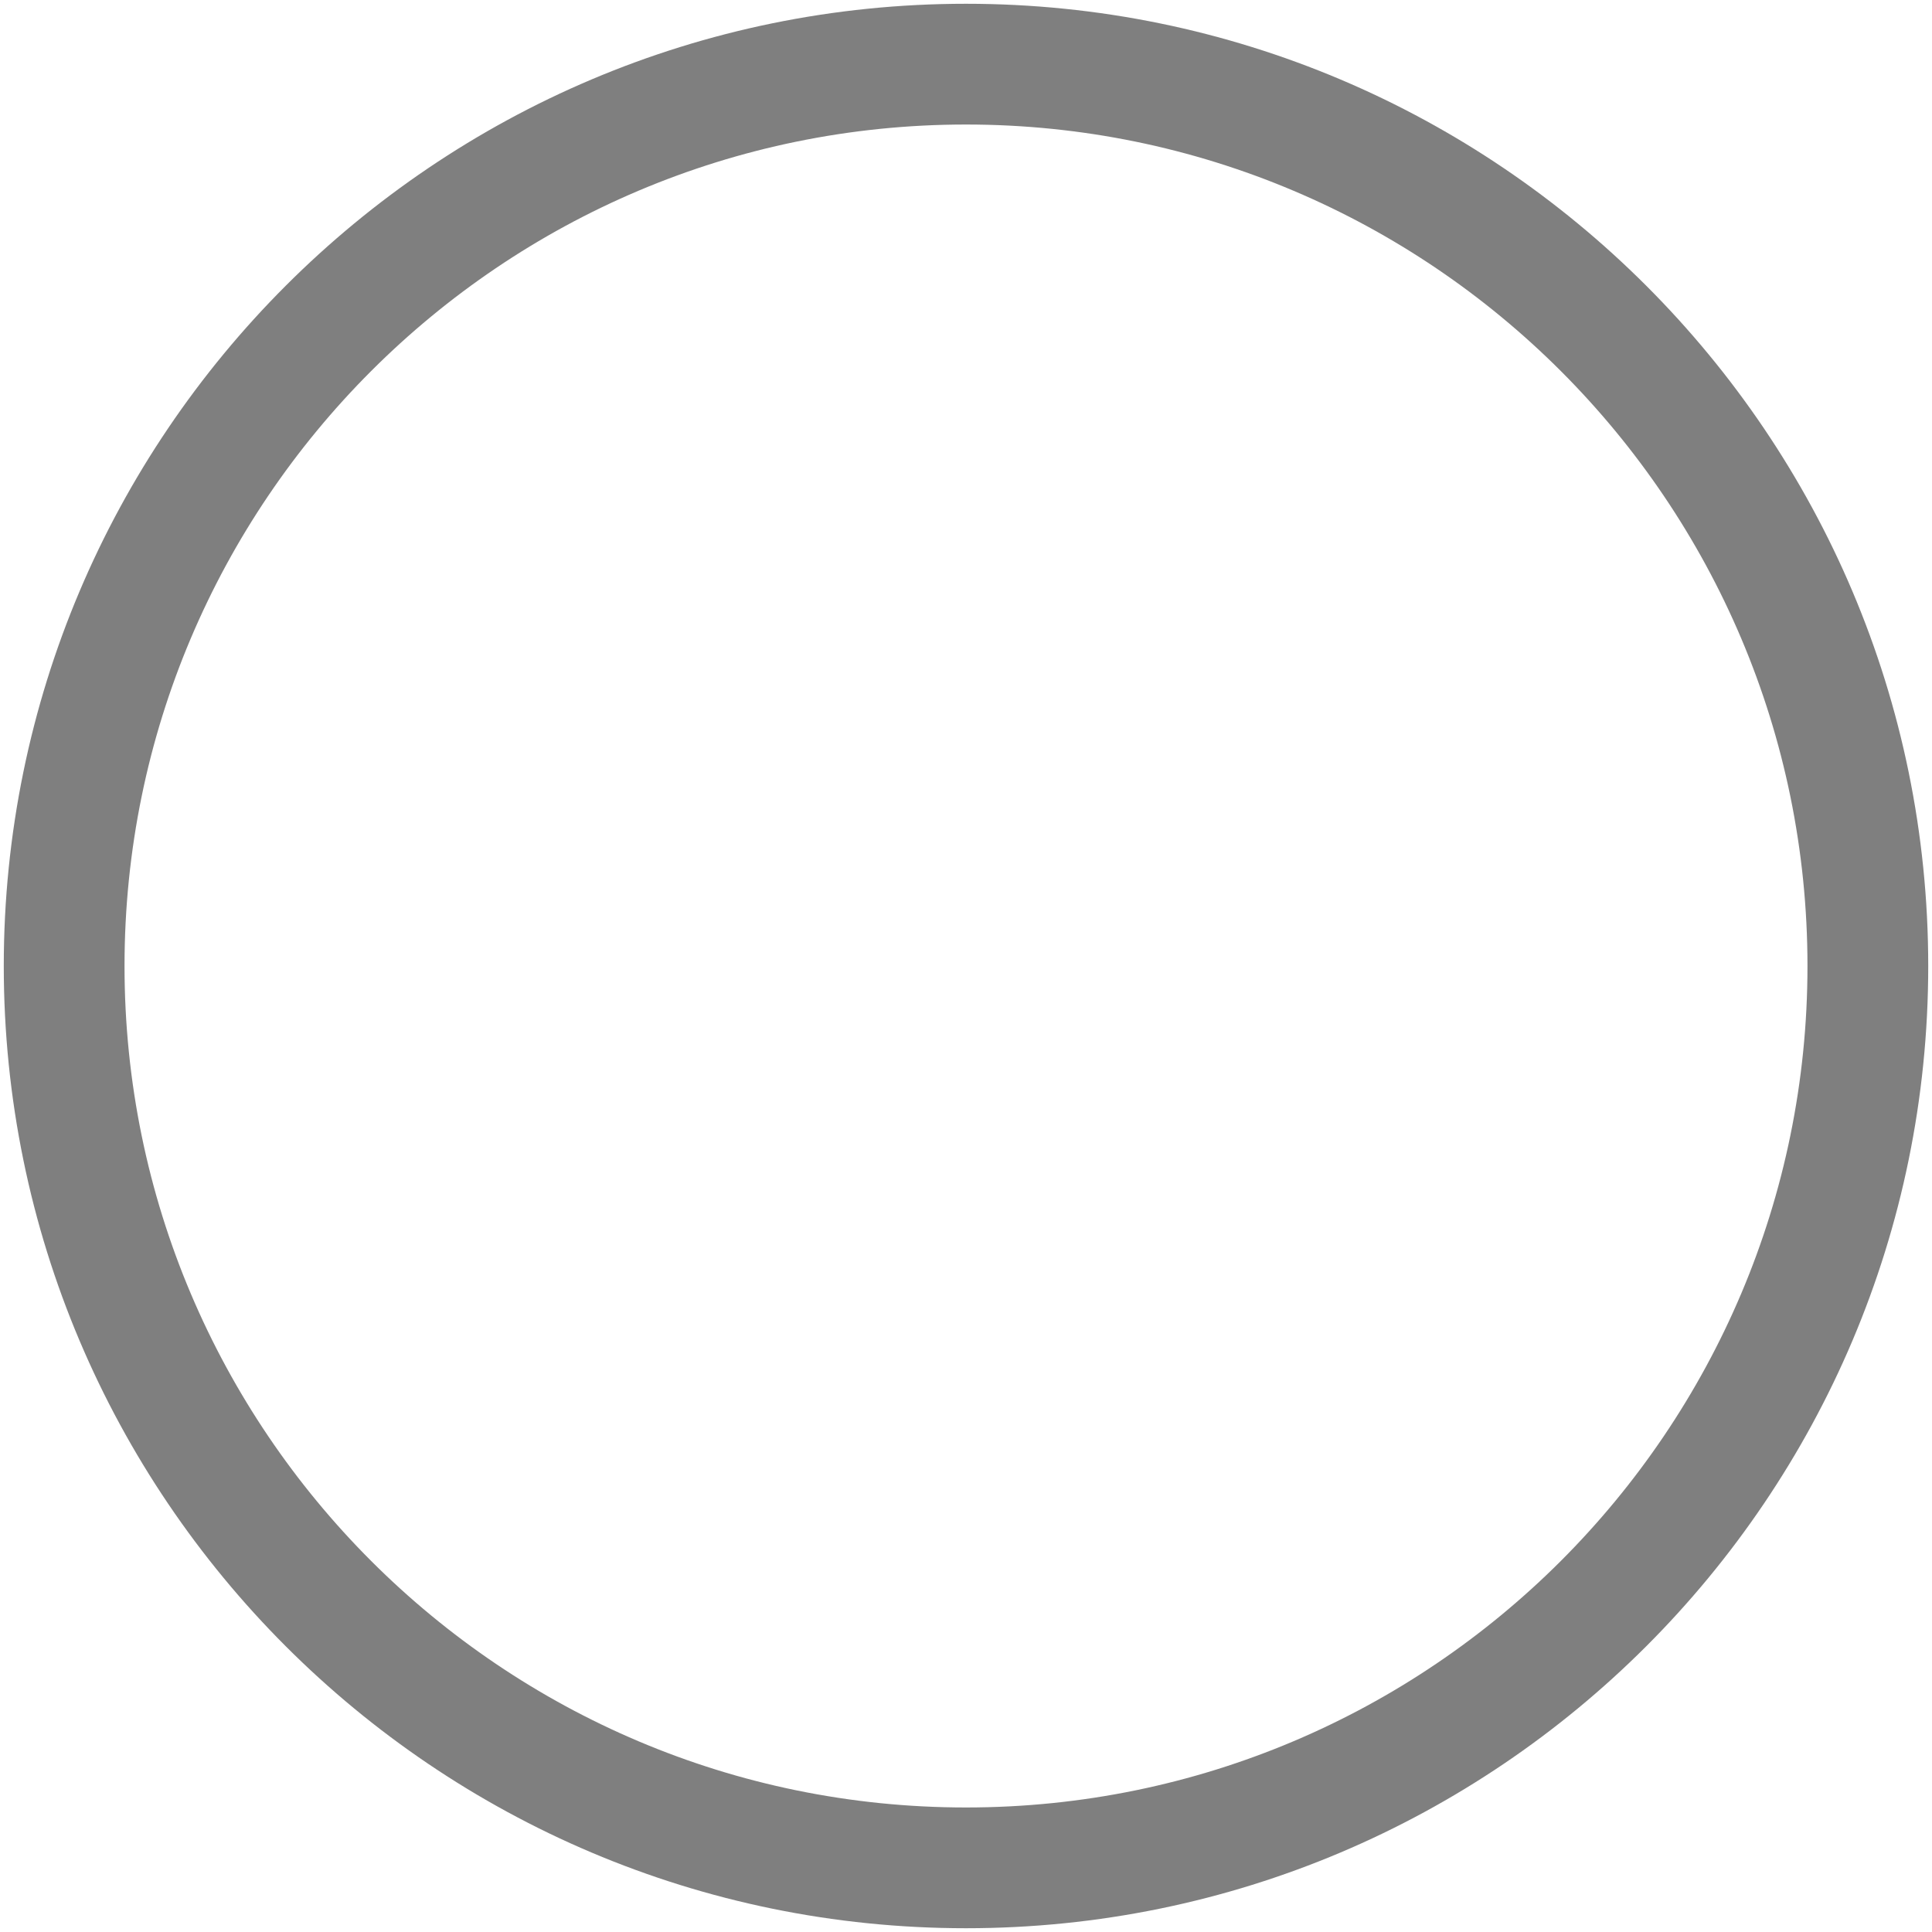
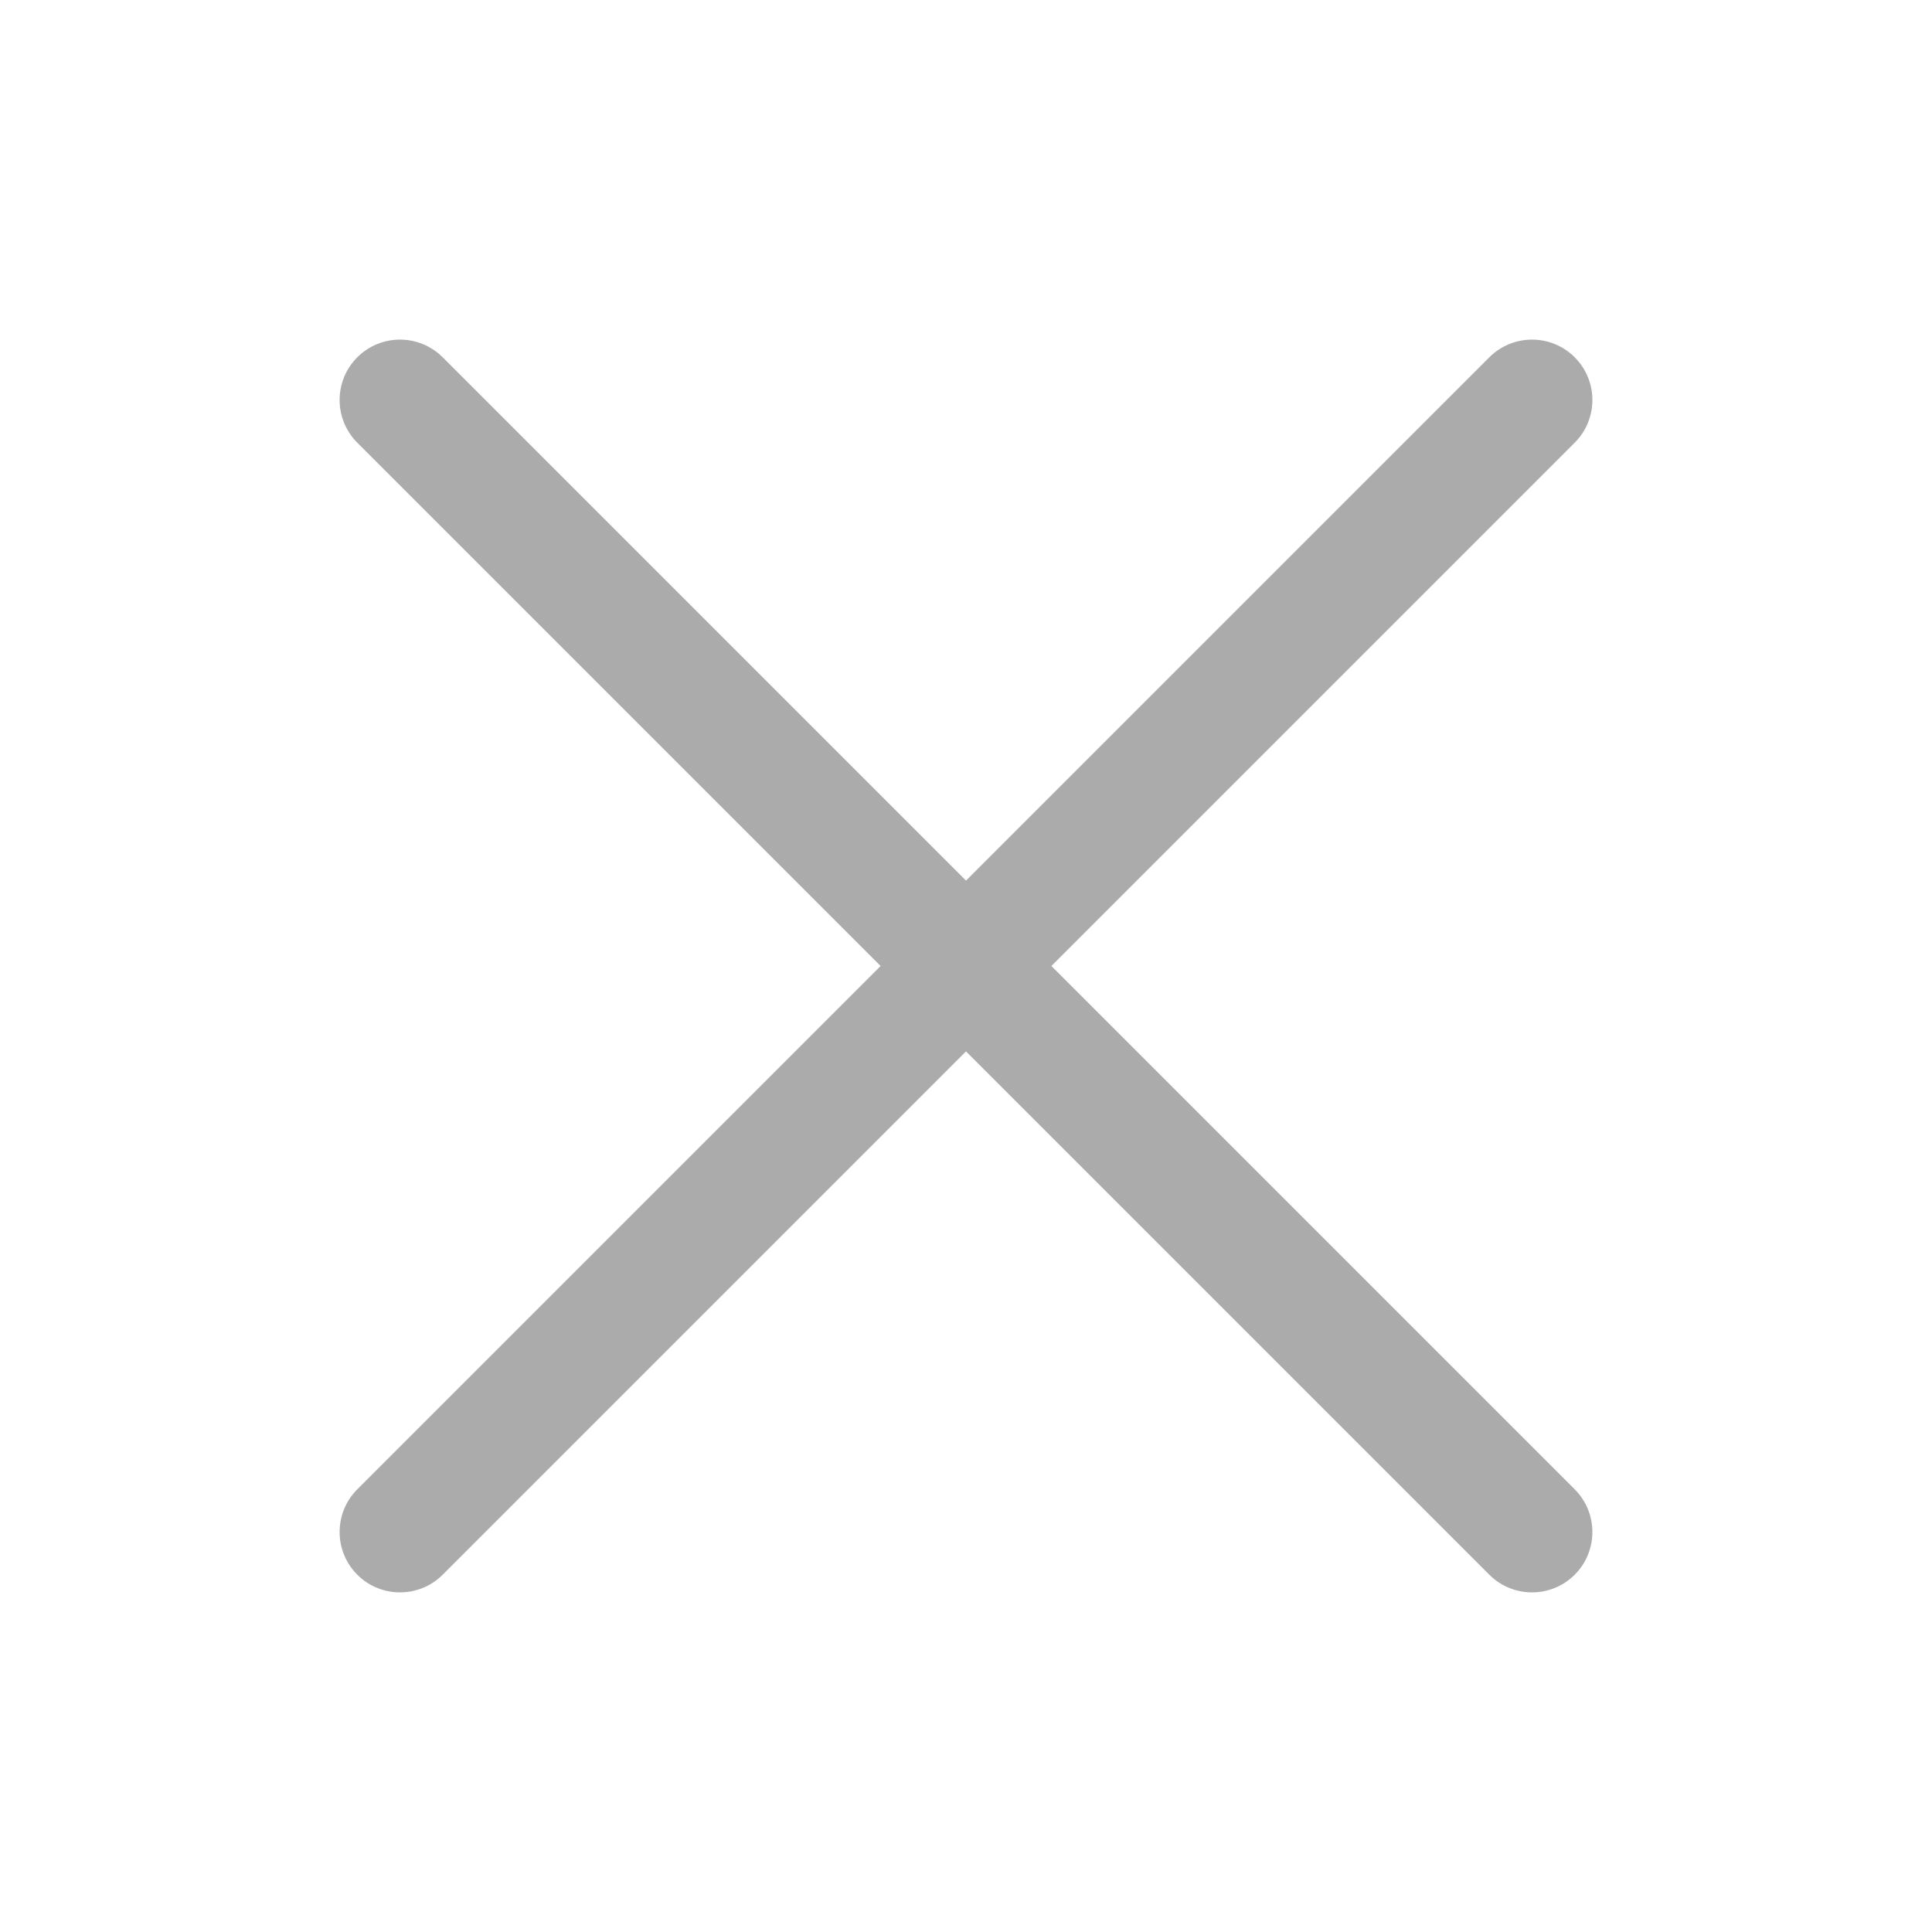
<svg xmlns="http://www.w3.org/2000/svg" width="100%" height="100%" viewBox="0 0 512 512" version="1.1" xml:space="preserve" style="fill-rule:evenodd;clip-rule:evenodd;stroke-linejoin:round;stroke-miterlimit:2;">
  <g id="complicated-icons">
    </g>
-   <g transform="matrix(0.933594,0,0,0.933594,17,17)">
-     <g id="simple-icons">
-       <path d="M256,-17.138C406.749,-17.138 529.138,105.251 529.138,256C529.138,406.749 406.749,529.138 256,529.138C105.251,529.138 -17.138,406.749 -17.138,256C-17.138,105.251 105.251,-17.138 256,-17.138ZM256,17.138C124.169,17.138 17.138,124.169 17.138,256C17.138,387.831 124.169,494.862 256,494.862C387.831,494.862 494.862,387.831 494.862,256C494.862,124.169 387.831,17.138 256,17.138Z" style="fill-opacity:0.5;" />
-     </g>
+   <g id="simple-icons">
+     <path d="M233.373,256L94.686,117.314C88.442,111.07 88.442,100.93 94.686,94.686C100.93,88.442 111.07,88.442 117.314,94.686L256,233.373L394.686,94.686C400.93,88.442 411.07,88.442 417.314,94.686C423.558,100.93 423.558,111.07 417.314,117.314L278.627,256L417.314,394.686C423.558,400.93 423.558,411.07 417.314,417.314C411.07,423.558 400.93,423.558 394.686,417.314L256,278.627L117.314,417.314C111.07,423.558 100.93,423.558 94.686,417.314C88.442,411.07 88.442,400.93 94.686,394.686L233.373,256Z" style="fill-opacity:0.33;" />
  </g>
</svg>
